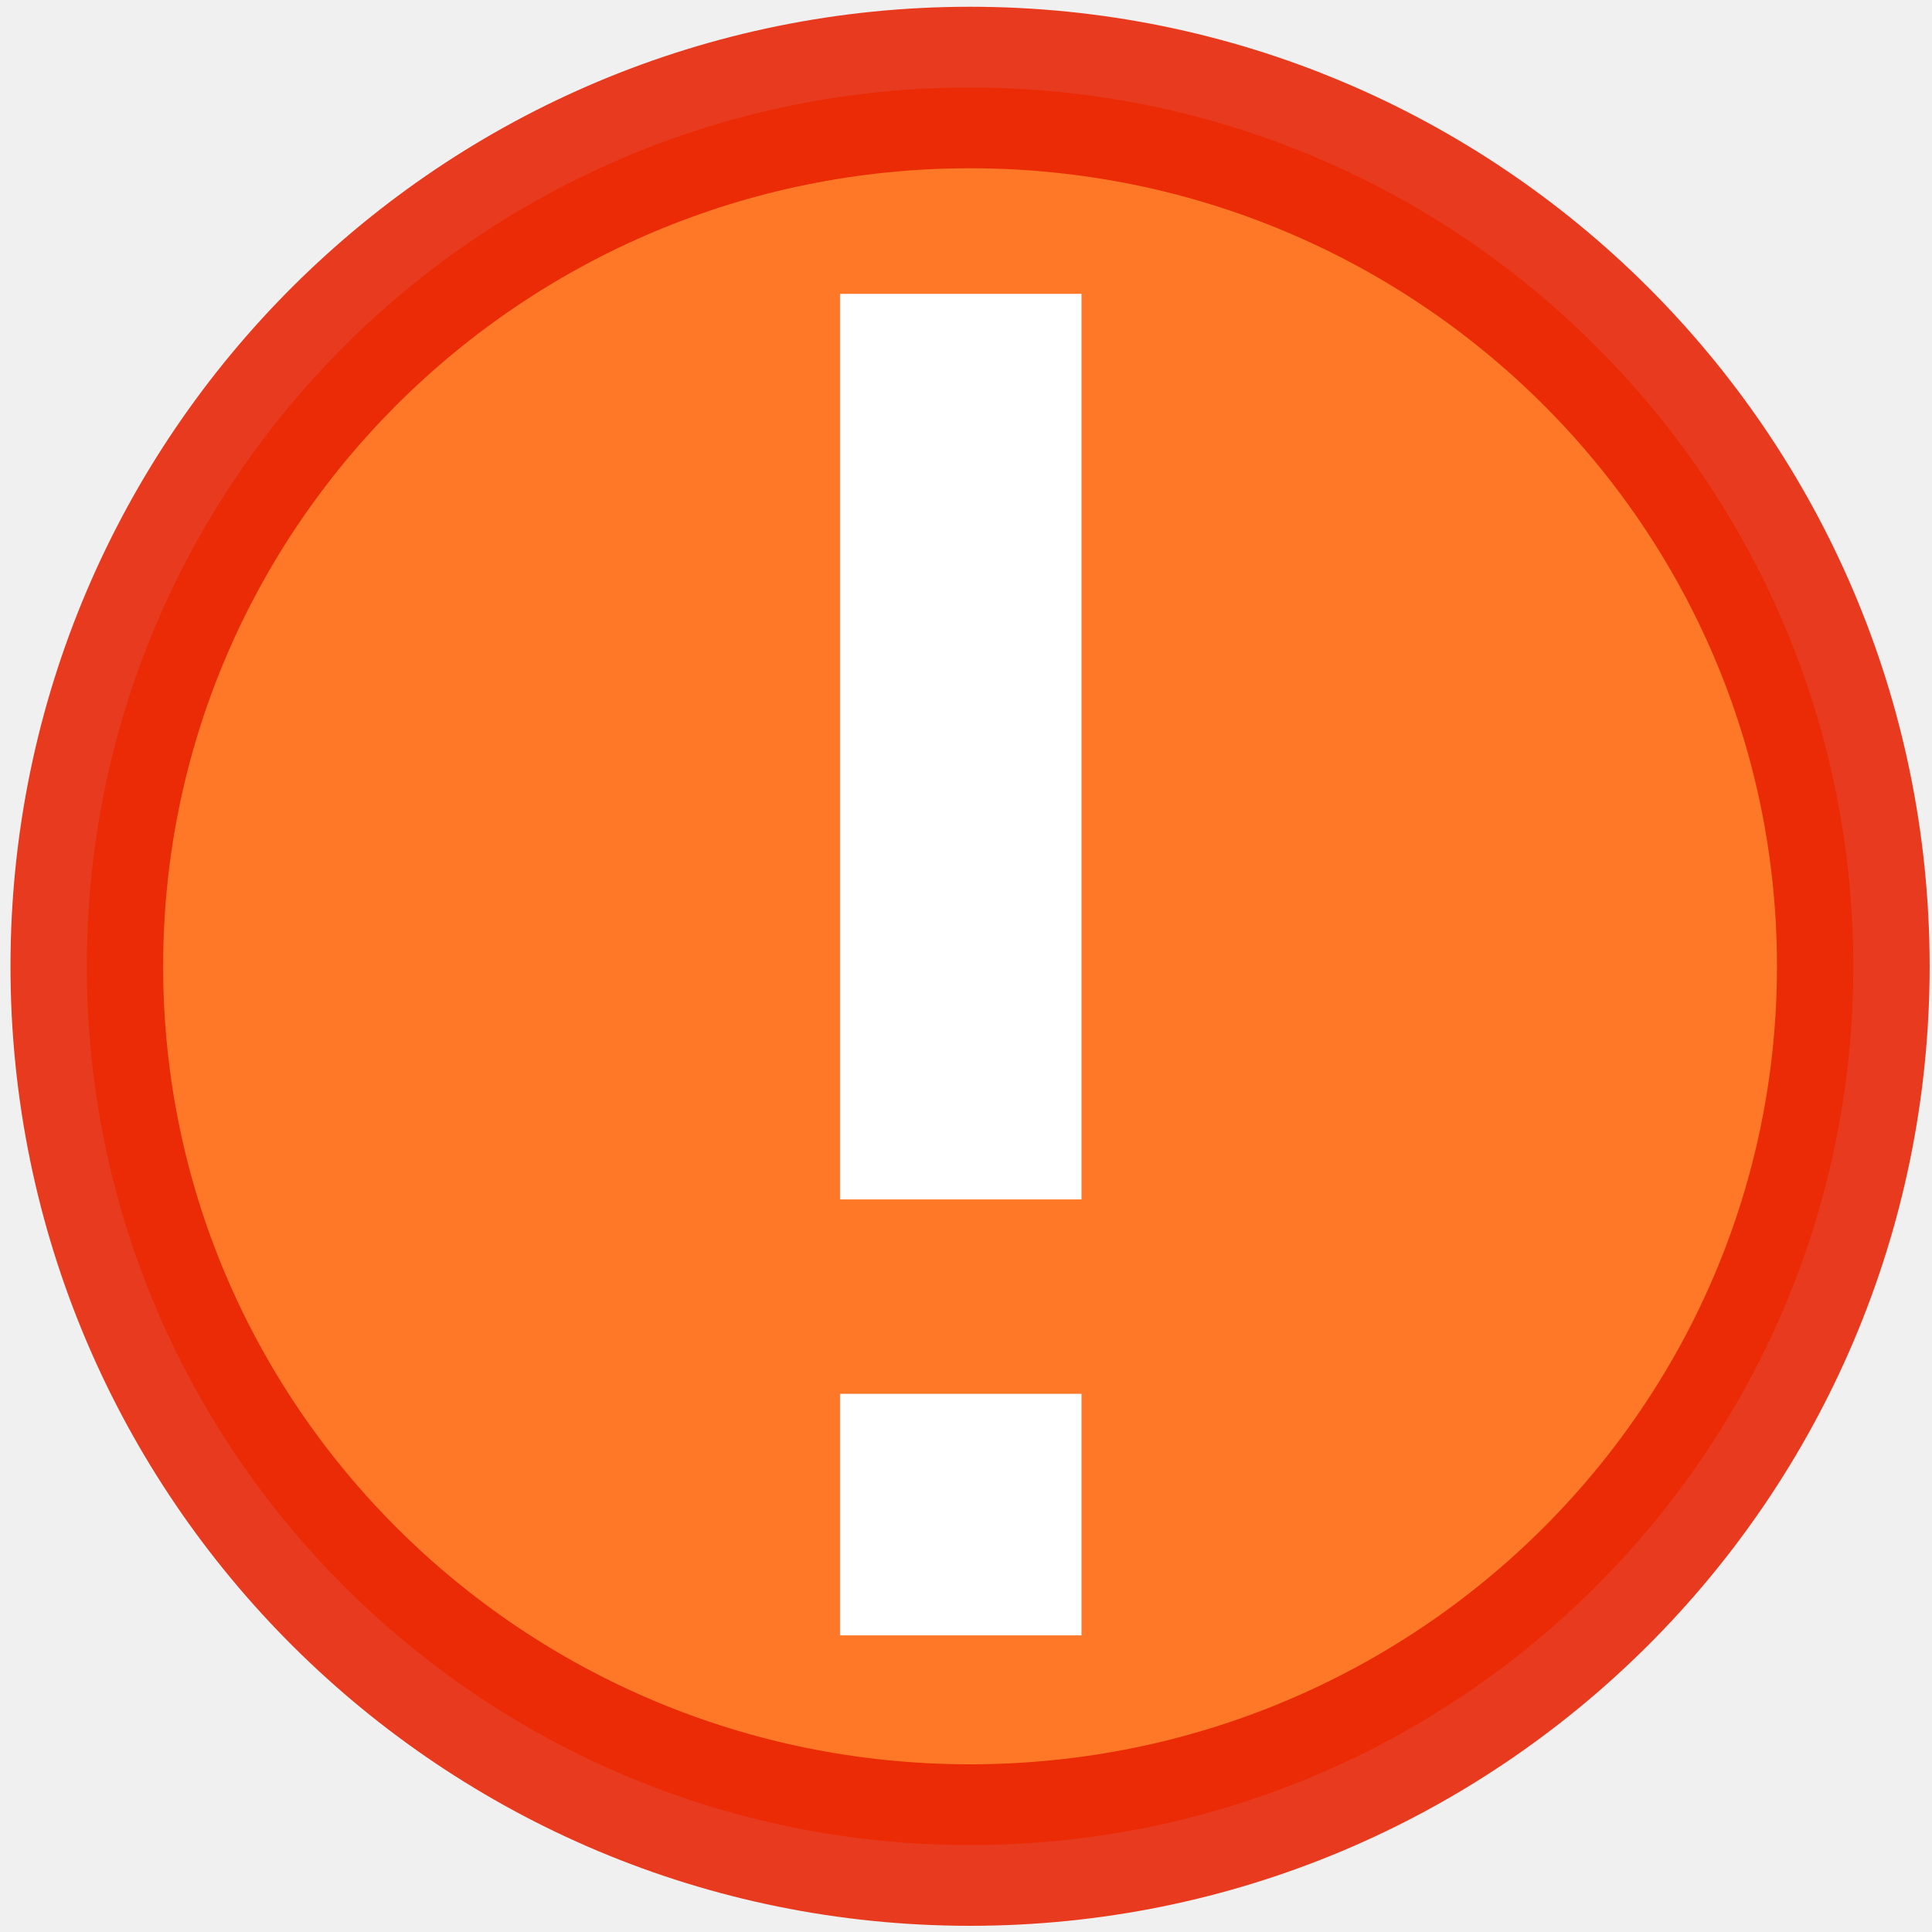
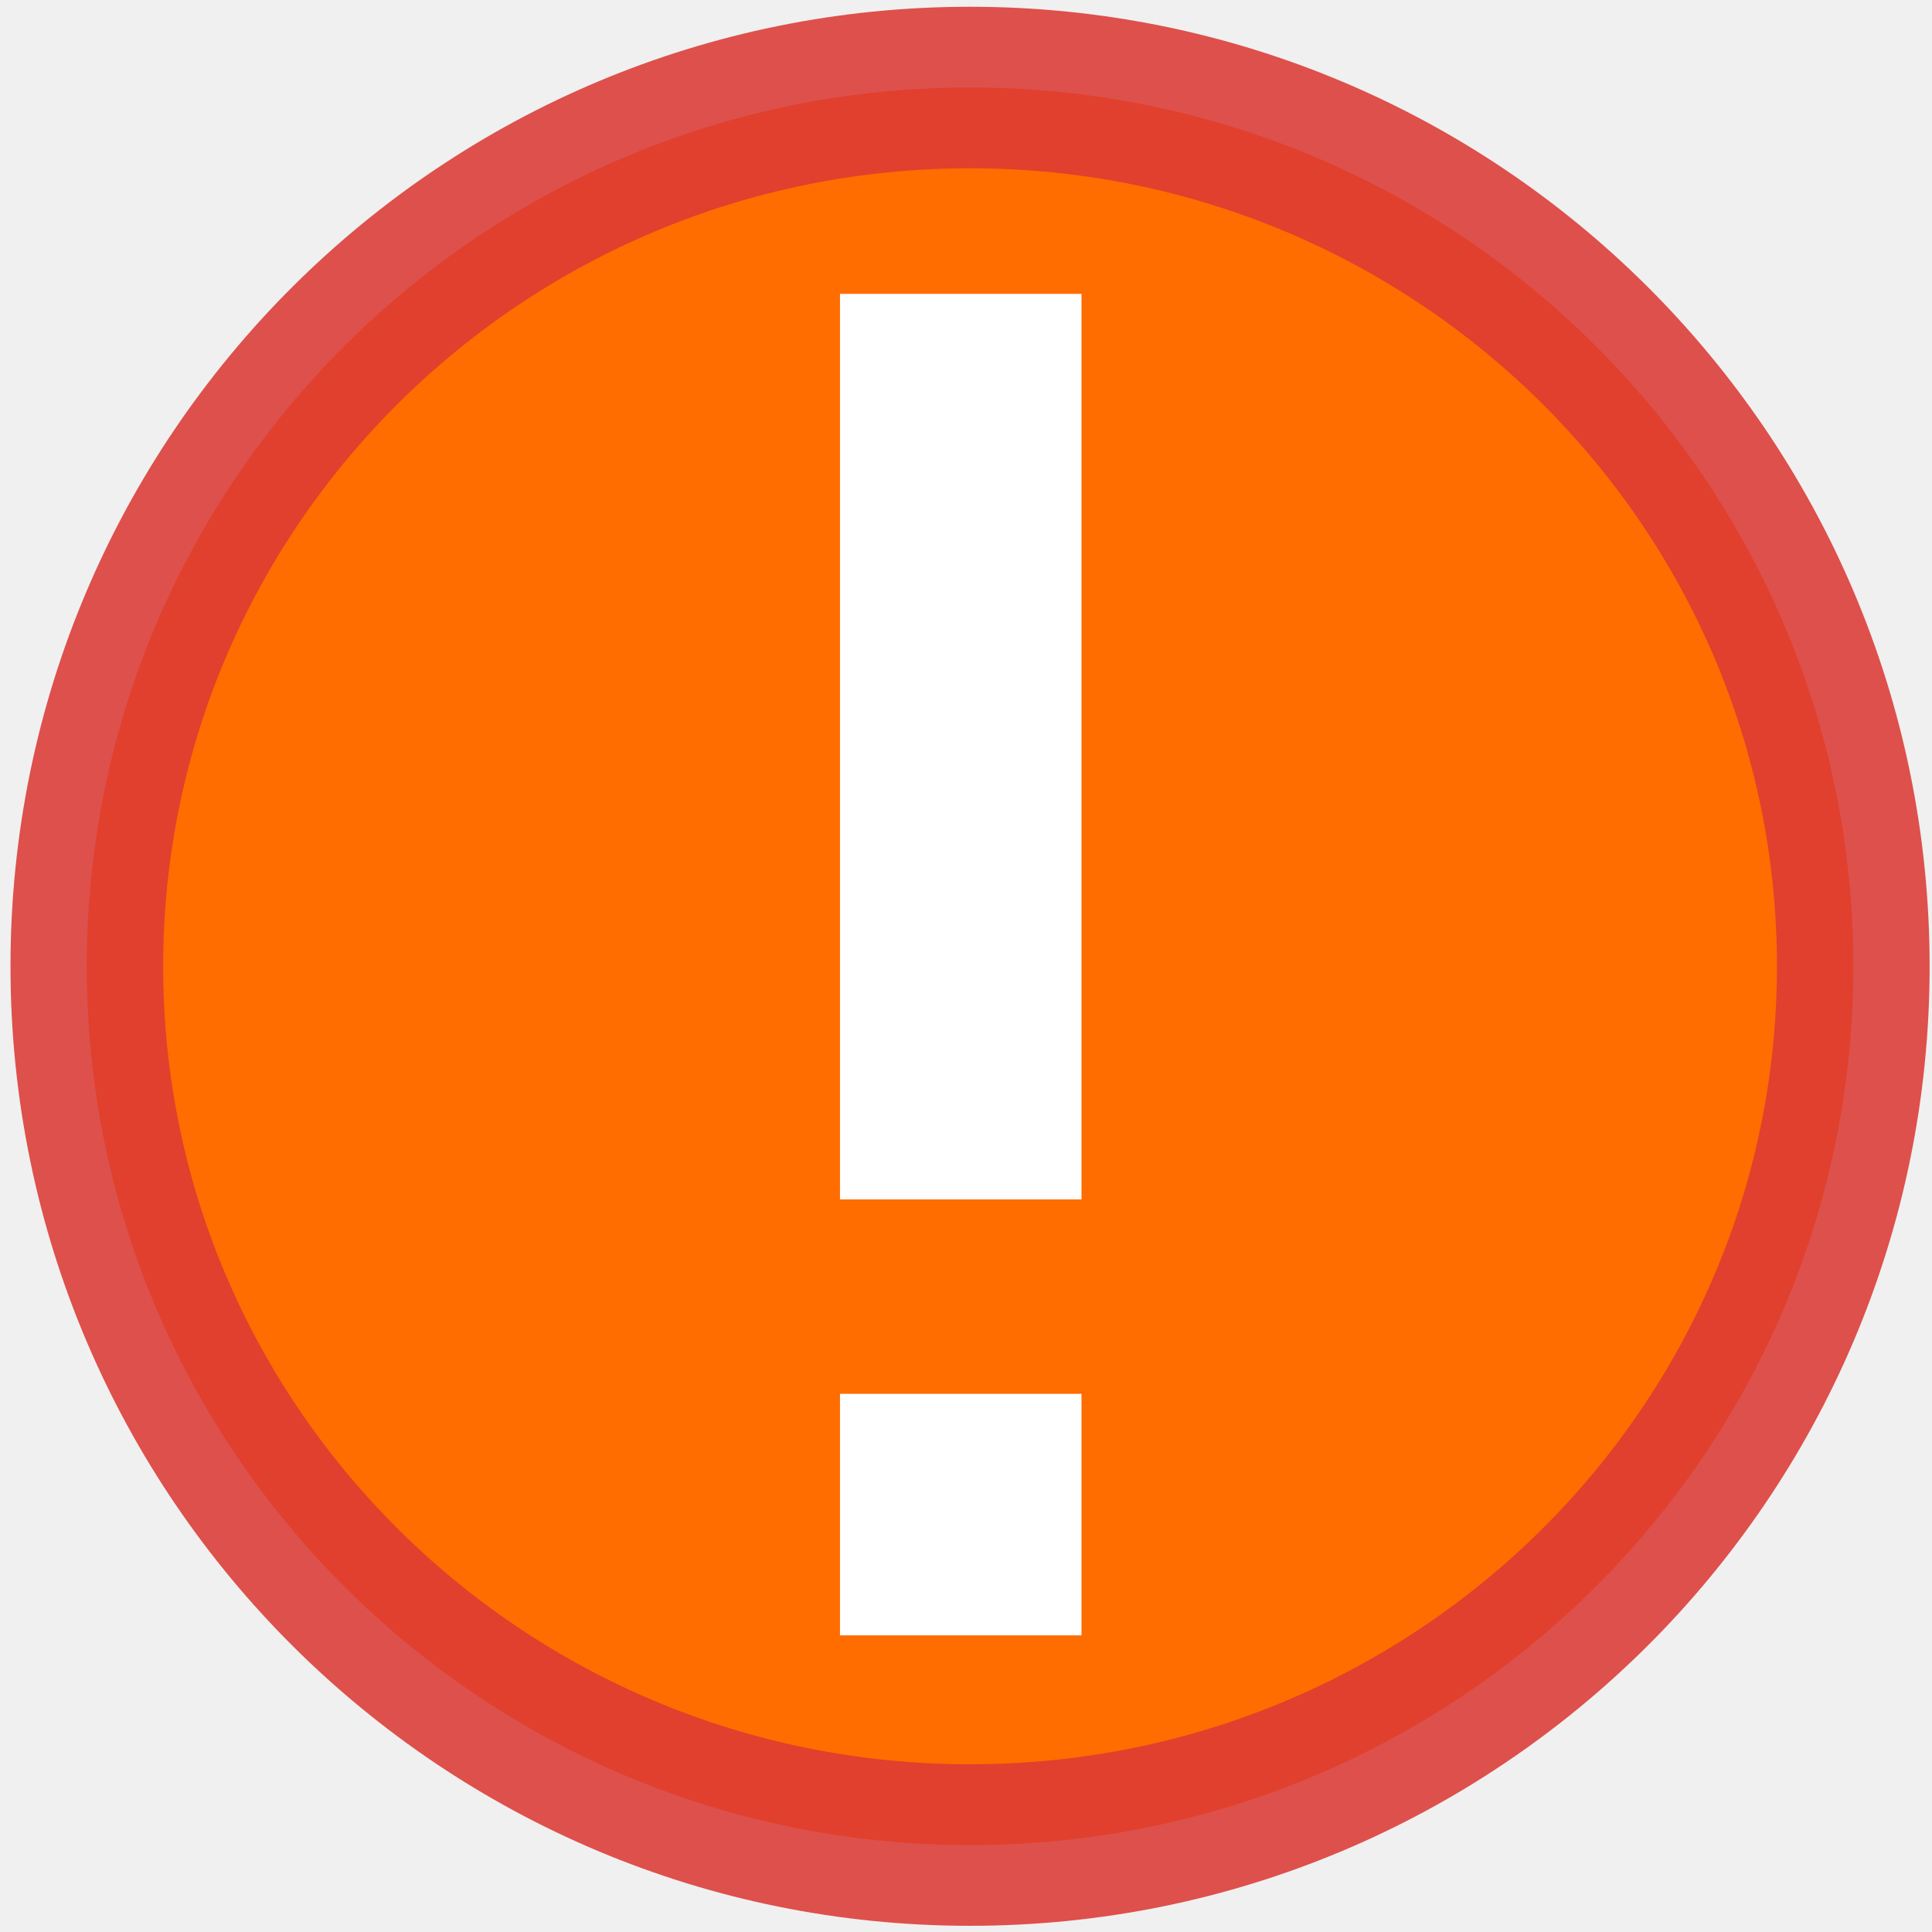
<svg xmlns="http://www.w3.org/2000/svg" version="1.1" id="svg2" viewBox="0 0 16 16" height="16" width="16">
-   <defs id="defs4" />
-   <g transform="matrix(1.226255,0,0,1.297261,-50.22753,-606.3411)" id="layer1">
-     <g id="g5802" transform="translate(0.08141415,-0.07730325)">
-       <ellipse ry="5.61" rx="5.965" cy="473.647" cx="47.43" id="path5782" style="fill:#ff7828;fill-opacity:1;stroke:#e72000;stroke-width:1.031;stroke-miterlimit:4;stroke-dasharray:none;stroke-opacity:0.875" />
+   <g transform="matrix(1.226255,0,0,1.297261,-50.22753,-606.3411)">
+     <g transform="translate(0.08141415,-0.07730325)">
+       <ellipse ry="5.61" rx="5.965" cy="473.647" cx="47.43" style="fill:#ff6c00;fill-opacity:1;stroke:#db3a34;stroke-width:1.031;stroke-miterlimit:4;stroke-dasharray:none;stroke-opacity:0.875" />
    </g>
-     <rect style="fill:#ffffff;fill-opacity:1;stroke:none;stroke-width:0.793;stroke-miterlimit:4;stroke-dasharray:none;stroke-opacity:0.875" id="rect5784" width="1.631" height="5.781" x="46.633" y="469.277" />
-     <rect style="fill:#ffffff;fill-opacity:1;stroke:none;stroke-width:1;stroke-miterlimit:4;stroke-dasharray:none;stroke-opacity:0.875" id="rect5786" width="1.631" height="1.542" x="46.633" y="476.299" />
+     <rect style="fill:#ffffff;fill-opacity:1;stroke:none;stroke-width:0.793;stroke-miterlimit:4;stroke-dasharray:none;stroke-opacity:0.875" width="1.631" height="5.781" x="46.633" y="469.277" />
+     <rect style="fill:#ffffff;fill-opacity:1;stroke:none;stroke-width:1;stroke-miterlimit:4;stroke-dasharray:none;stroke-opacity:0.875" width="1.631" height="1.542" x="46.633" y="476.299" />
  </g>
</svg>
